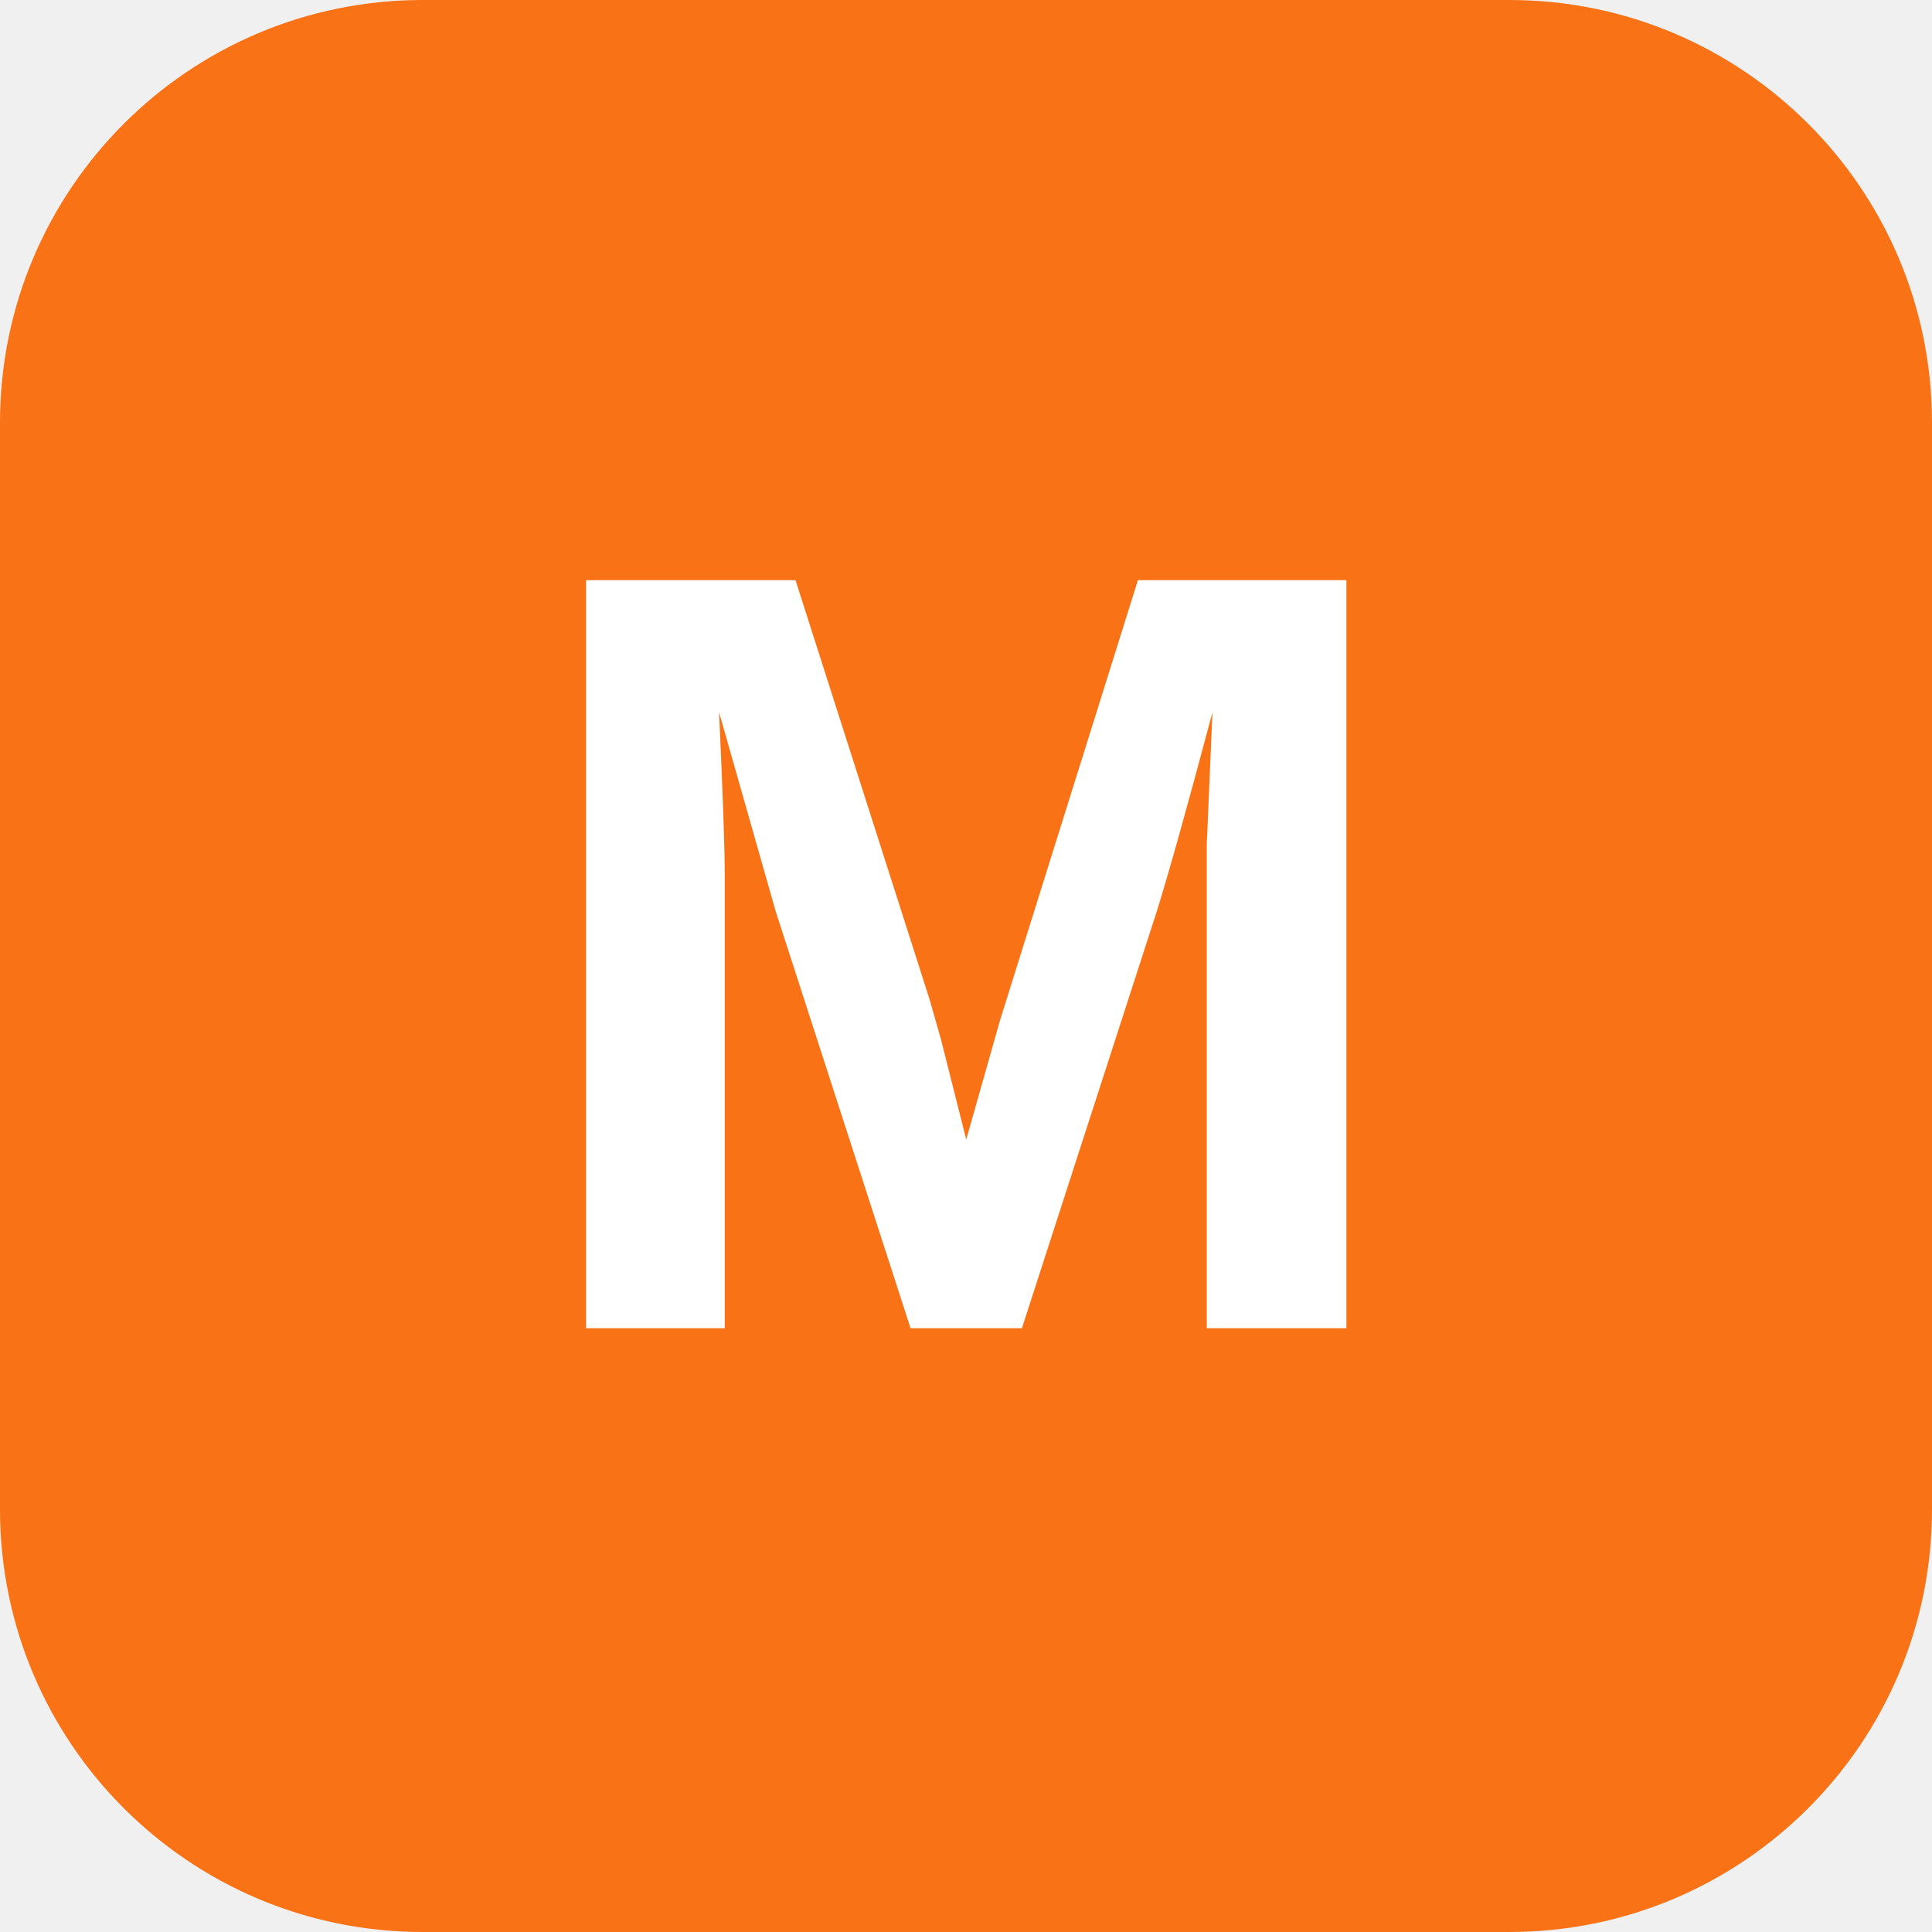
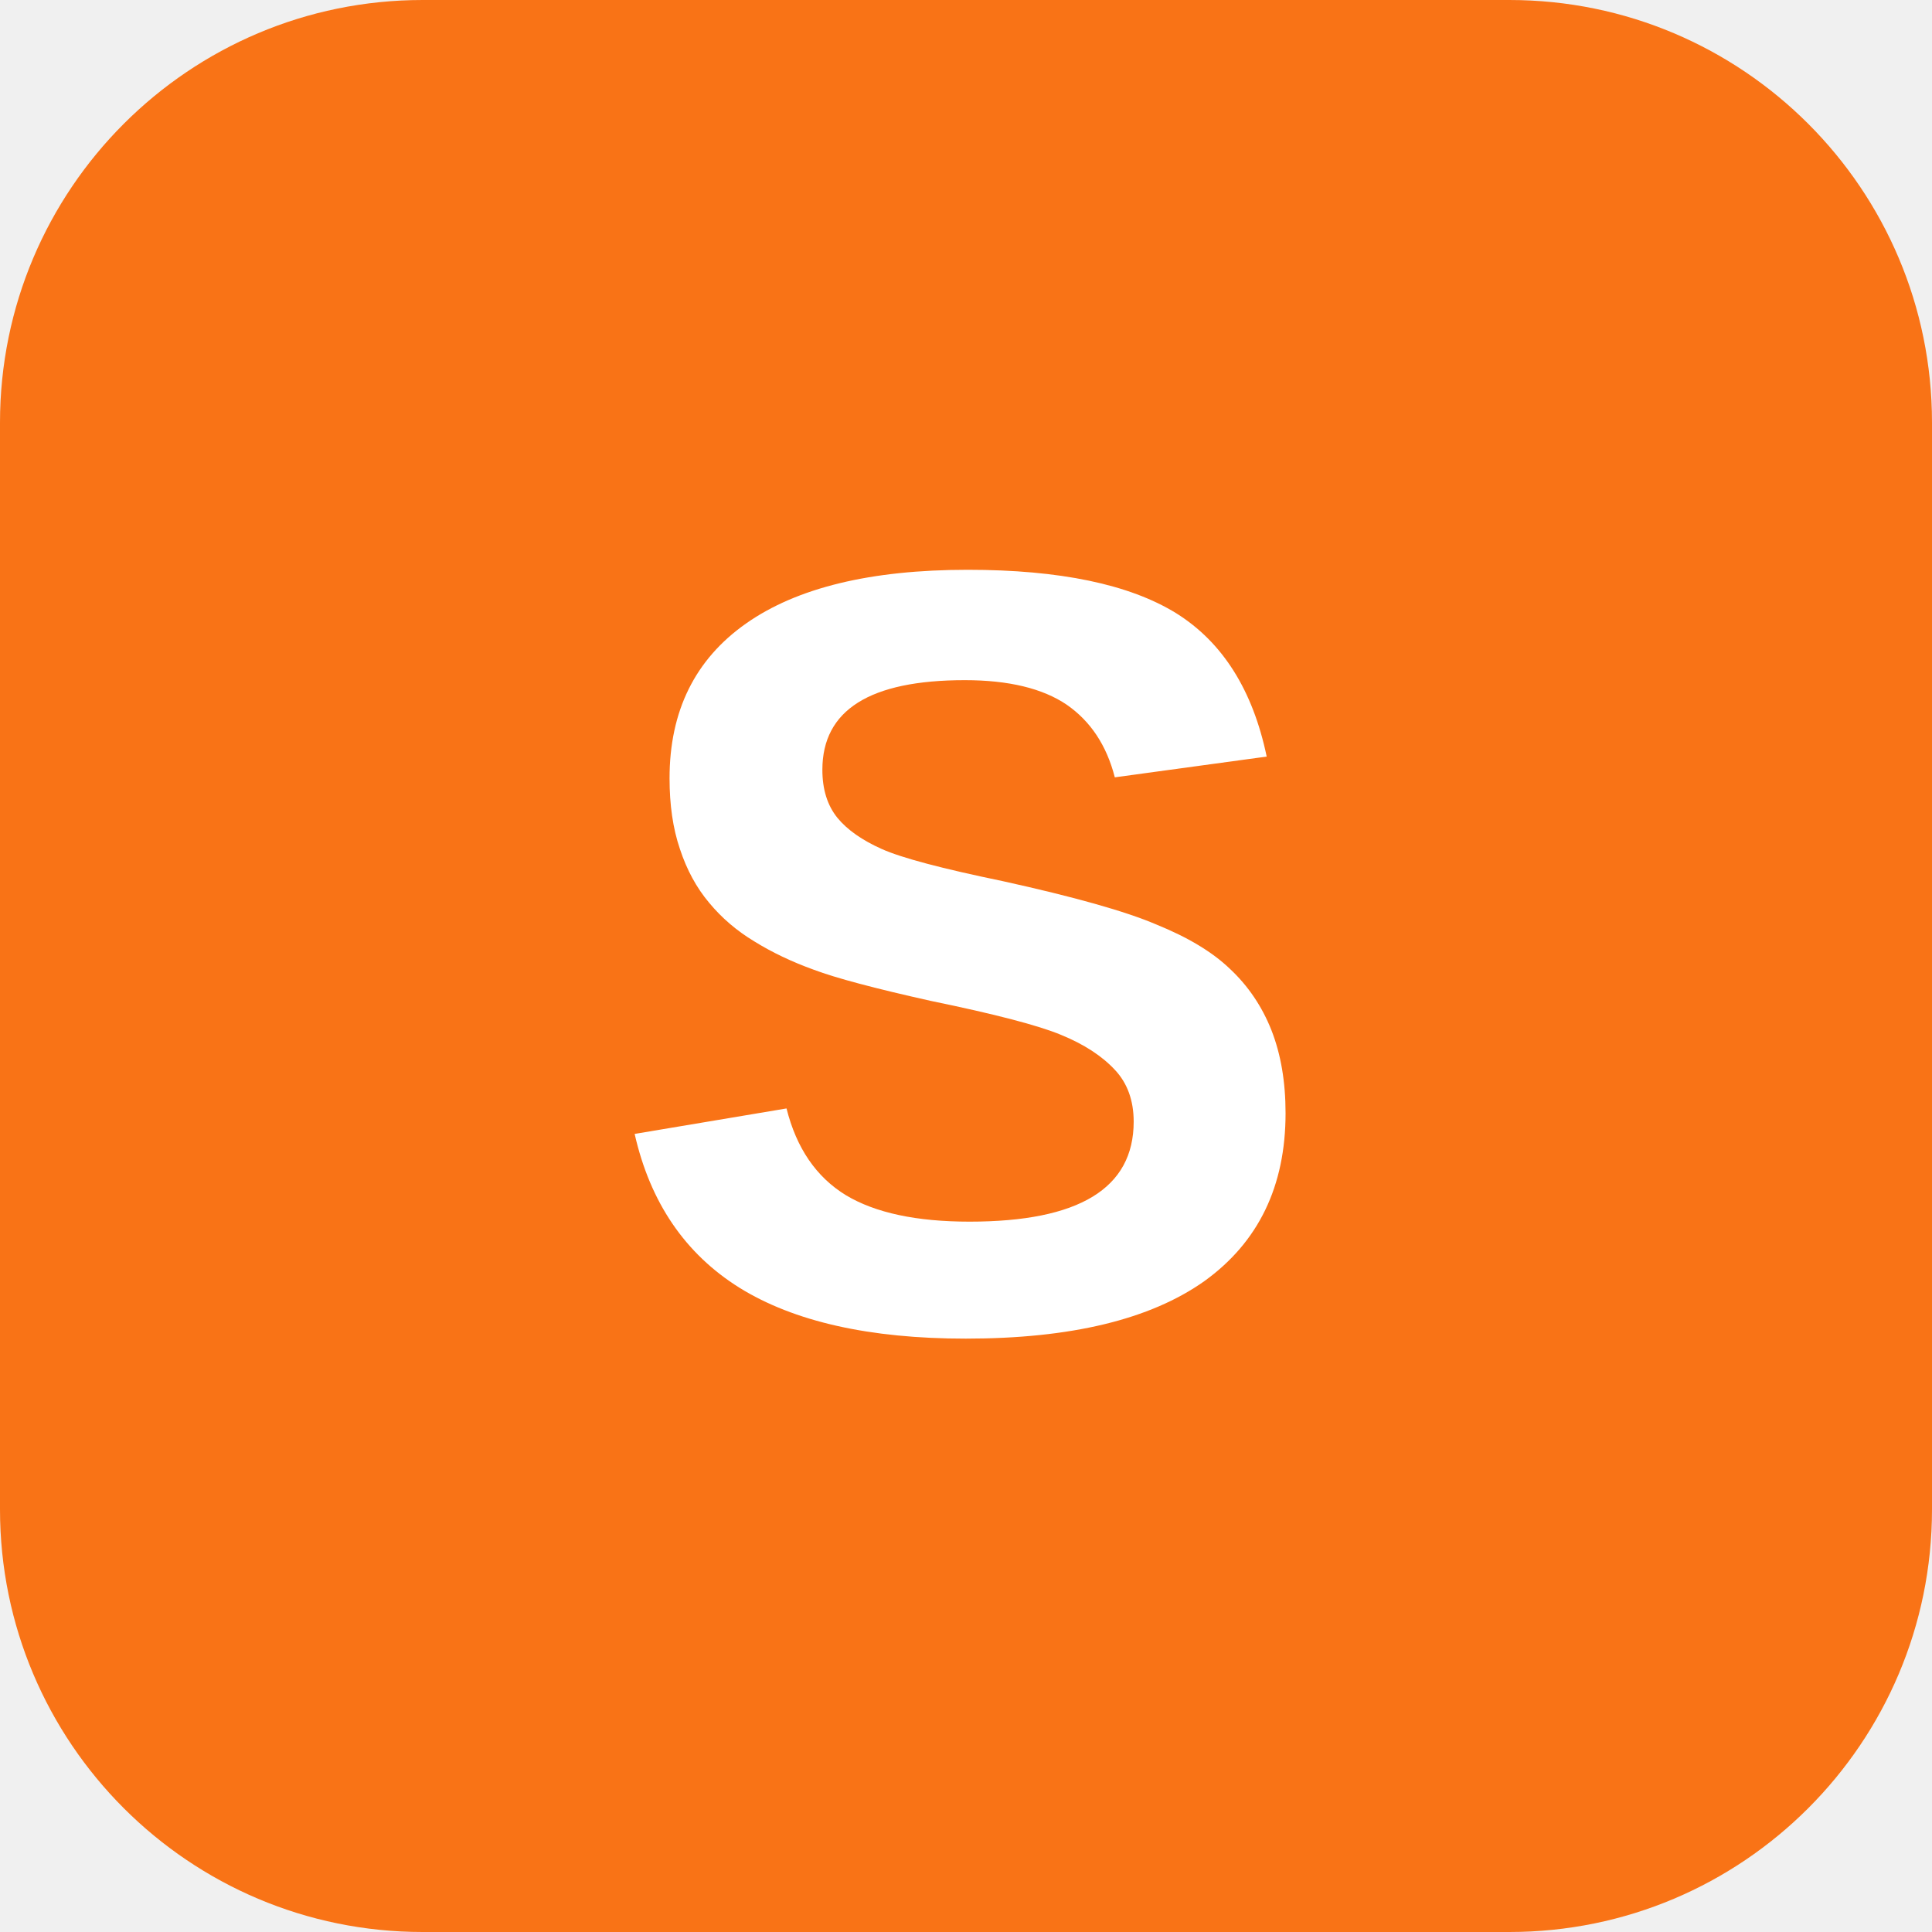
<svg xmlns="http://www.w3.org/2000/svg" viewBox="0 0 32 32">
  <rect width="32" height="32" rx="7" fill="#f97316" />
-   <text x="16" y="22" font-family="Arial, sans-serif" font-size="18" font-weight="bold" fill="#ffffff" text-anchor="middle">M</text>
+   <text x="16" y="22" font-family="Arial, sans-serif" font-size="18" font-weight="bold" fill="#ffffff" text-anchor="middle">S</text>
</svg>
